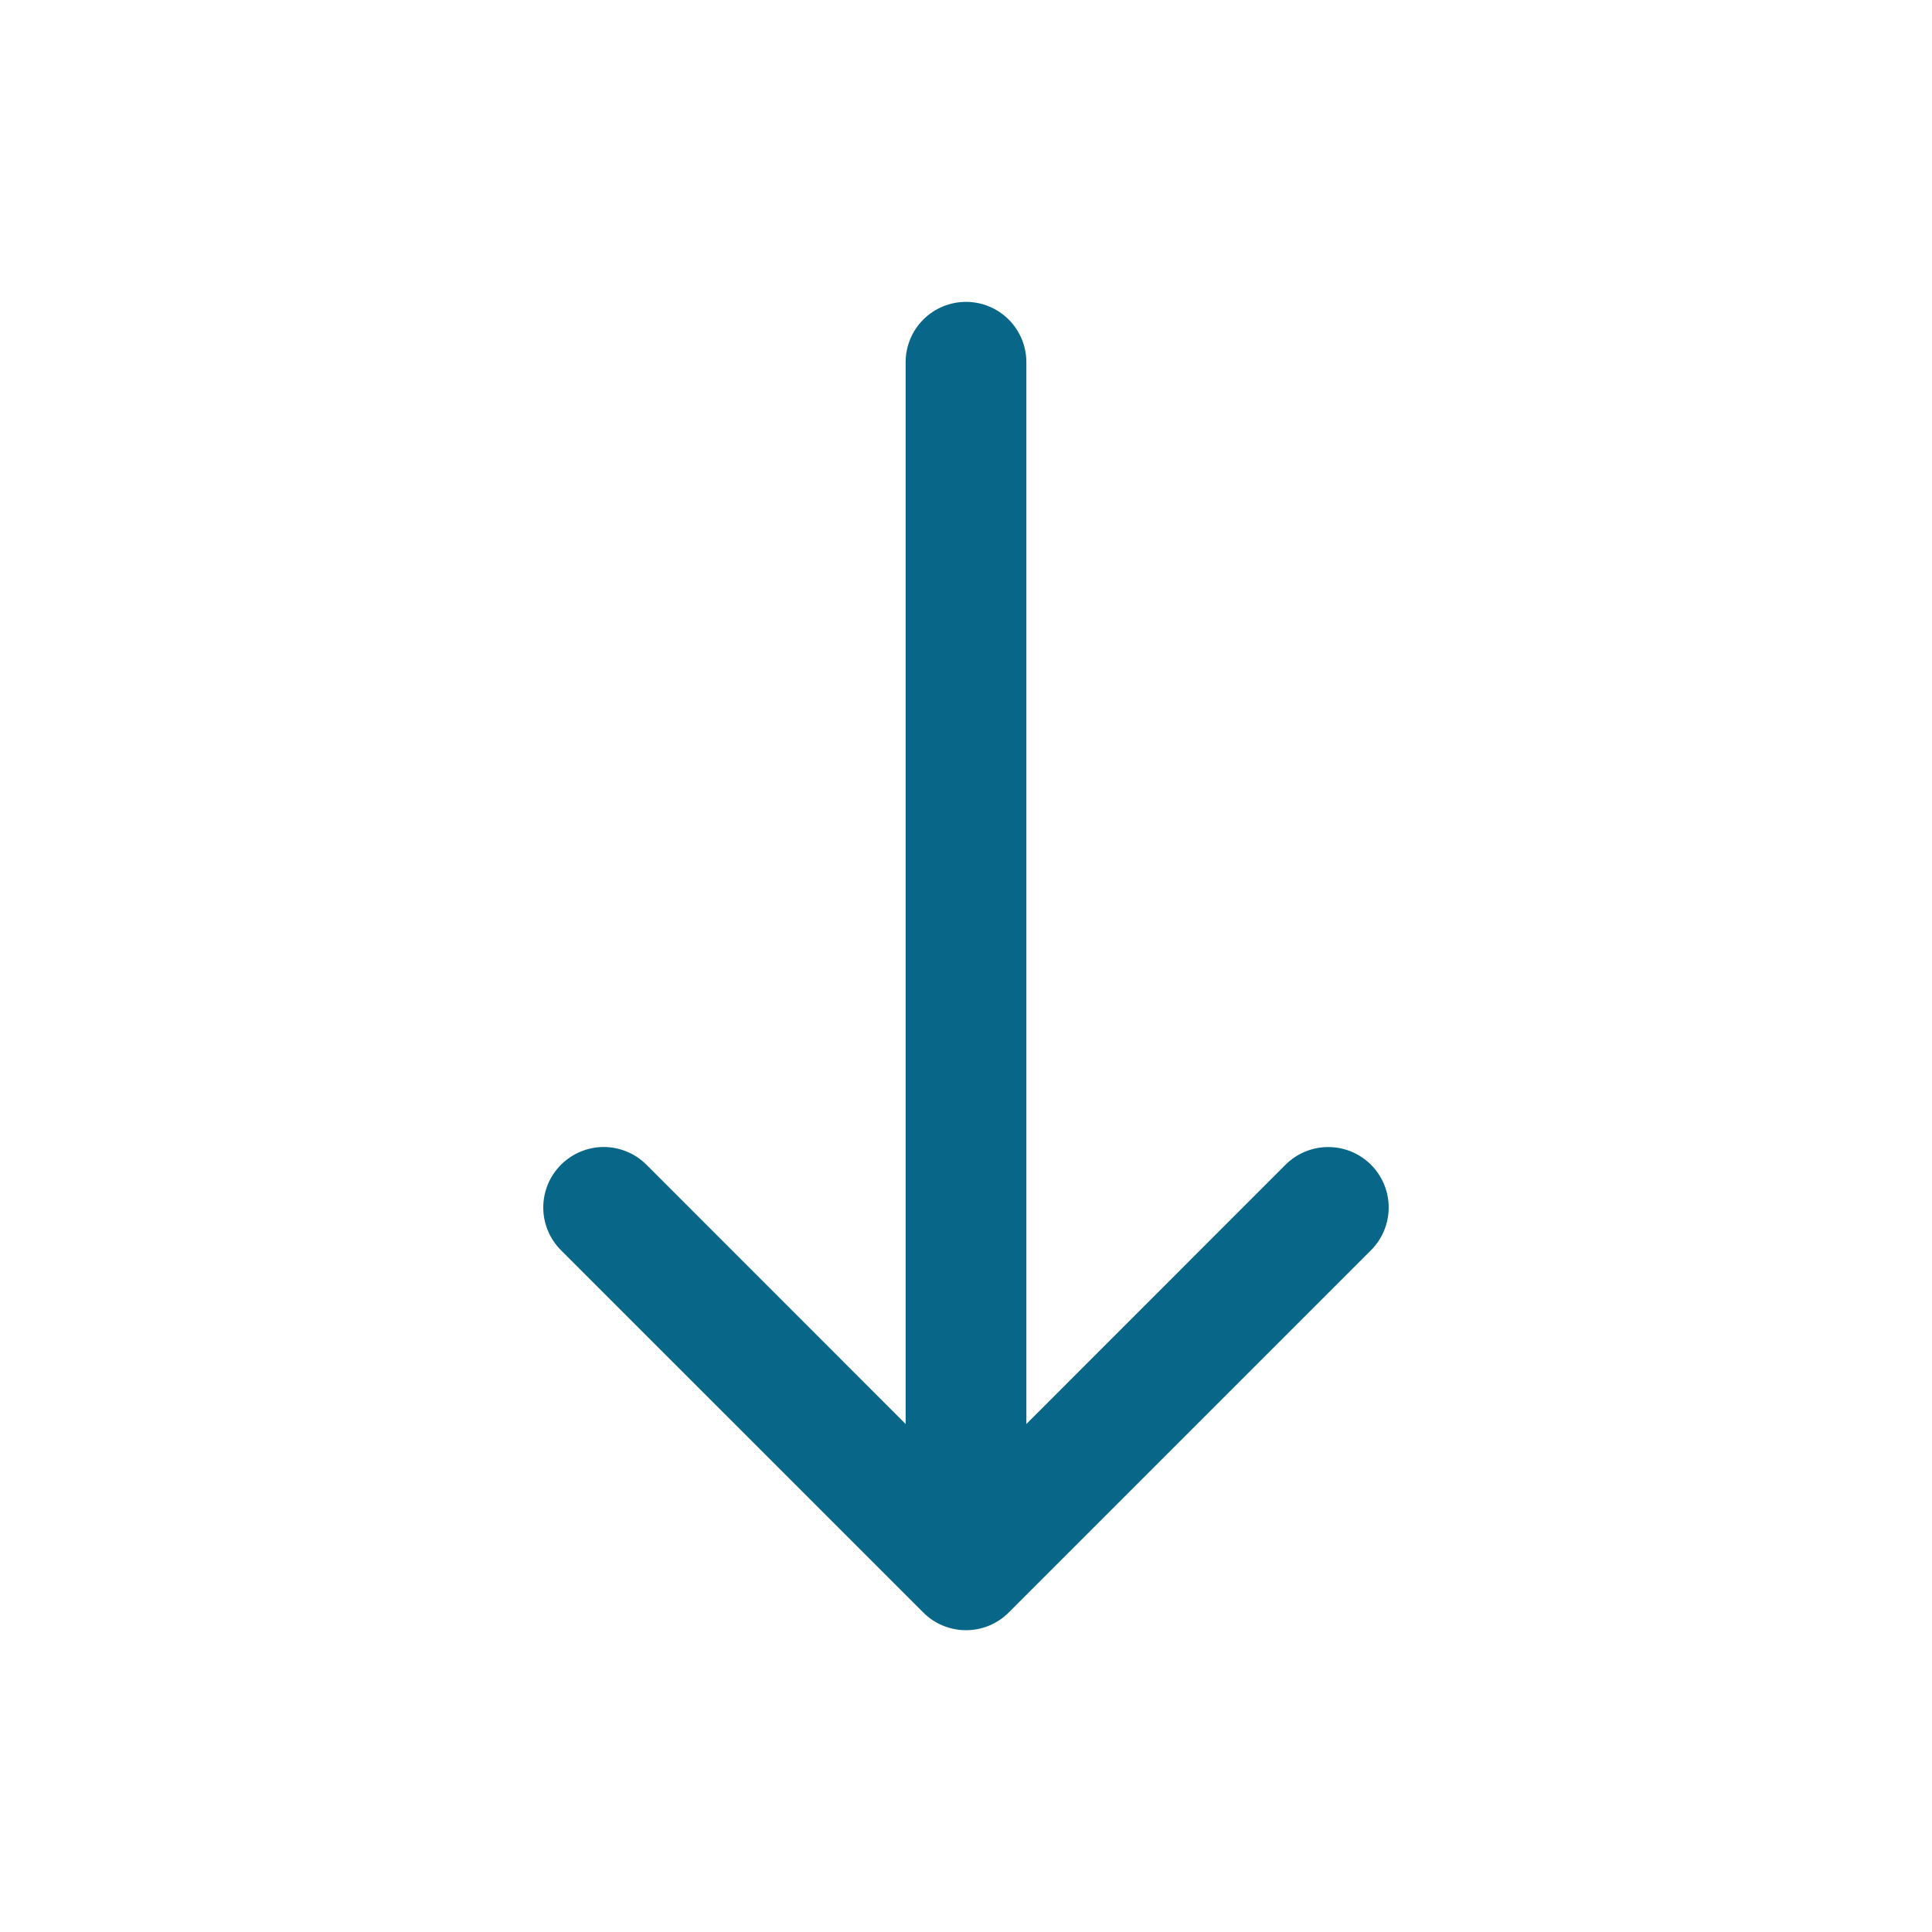
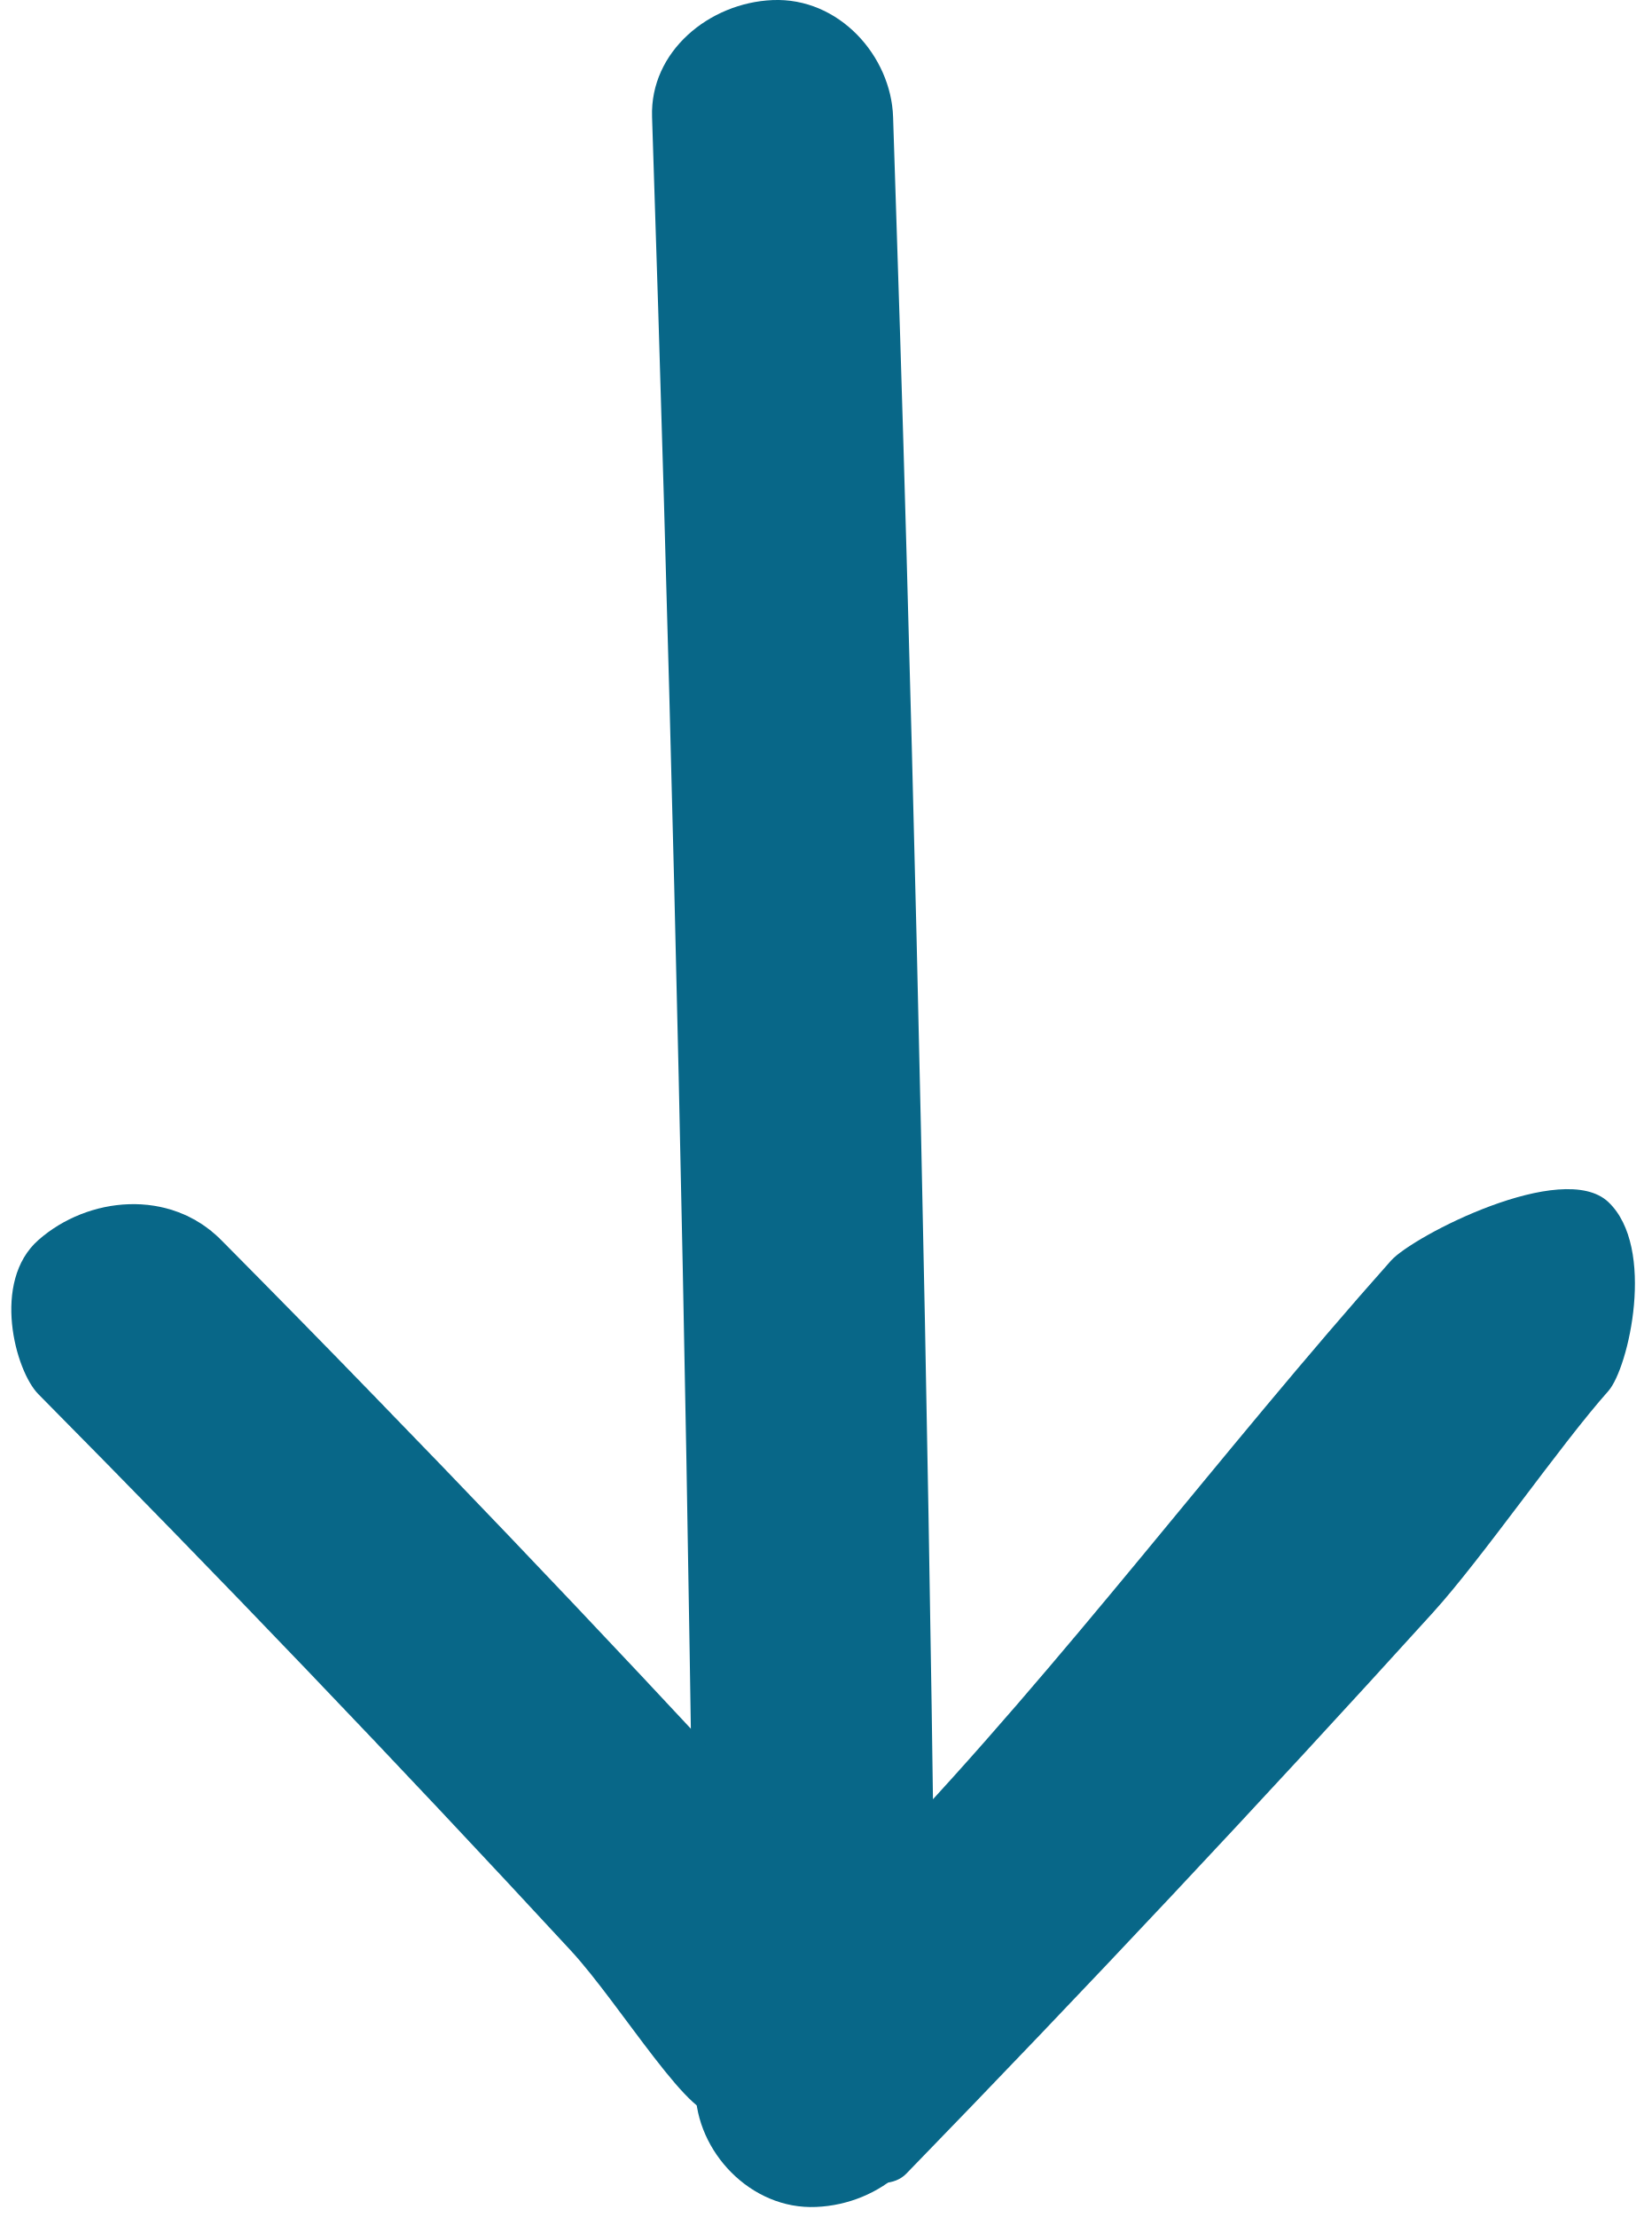
- <svg xmlns="http://www.w3.org/2000/svg" width="73" height="73" viewBox="0 0 73 73" fill="none">
-   <path fill-rule="evenodd" clip-rule="evenodd" d="M21.197 44.01C21.409 43.797 21.661 43.629 21.938 43.514C22.215 43.399 22.512 43.339 22.812 43.339C23.112 43.339 23.409 43.399 23.686 43.514C23.964 43.629 24.215 43.797 24.427 44.01L36.5 56.087L48.572 44.01C49 43.581 49.581 43.341 50.187 43.341C50.793 43.341 51.374 43.581 51.802 44.01C52.231 44.438 52.471 45.019 52.471 45.625C52.471 46.23 52.231 46.812 51.802 47.24L38.115 60.927C37.903 61.14 37.651 61.308 37.374 61.423C37.097 61.538 36.8 61.597 36.5 61.597C36.2 61.597 35.903 61.538 35.625 61.423C35.348 61.308 35.096 61.14 34.885 60.927L21.197 47.24C20.985 47.028 20.816 46.776 20.701 46.499C20.586 46.222 20.527 45.925 20.527 45.625C20.527 45.325 20.586 45.028 20.701 44.75C20.816 44.473 20.985 44.221 21.197 44.01Z" fill="#086788" />
-   <path fill-rule="evenodd" clip-rule="evenodd" d="M36.5 11.406C37.105 11.406 37.685 11.647 38.113 12.074C38.541 12.502 38.781 13.082 38.781 13.688V54.75C38.781 55.355 38.541 55.935 38.113 56.363C37.685 56.791 37.105 57.031 36.5 57.031C35.895 57.031 35.315 56.791 34.887 56.363C34.459 55.935 34.219 55.355 34.219 54.75V13.688C34.219 13.082 34.459 12.502 34.887 12.074C35.315 11.647 35.895 11.406 36.5 11.406Z" fill="#086788" />
+ <svg xmlns="http://www.w3.org/2000/svg" width="38" height="51" viewBox="0 0 38 51" fill="none">
+   <path d="M15.001 2.69C15.39 14.464 15.681 26.239 15.866 38.018C15.922 41.373 15.963 44.727 16 48.082C16.014 49.488 17.267 50.836 18.775 50.769C20.264 50.706 21.568 49.587 21.549 48.082C21.42 36.303 21.189 24.524 20.856 12.749C20.763 9.394 20.657 6.04 20.546 2.69C20.5 1.288 19.302 -0.065 17.771 0.002C16.315 0.065 14.95 1.185 15.001 2.69Z" fill="#086788" />
+   <path d="M32 29C28.075 33.409 24.492 38.236 20.422 42.505C19.264 43.722 18.097 44.93 16.927 46.135C16.435 46.639 16.84 47.986 17.93 49.013C19.006 50.029 20.327 50.544 20.851 50.002C24.96 45.772 28.998 41.471 32.962 37.1C34.093 35.856 35.884 33.255 37 32C37.467 31.475 38.106 28.695 37 27.651C35.948 26.659 32.501 28.436 32 29Z" fill="#086788" />
+   <path d="M0.883 32.072C5.041 36.273 9.125 40.536 13.129 44.868C14.272 46.1 16 49 16.532 48.585C17.004 49.108 18.378 49.575 19.5 48.585C20.609 47.61 21.249 45.594 20.742 45.037C16.779 40.669 12.74 36.366 8.624 32.13C7.454 30.921 6.273 29.721 5.089 28.526C3.906 27.332 2.022 27.522 0.883 28.526C-0.201 29.482 0.351 31.536 0.883 32.072Z" fill="#086788" />
</svg>
